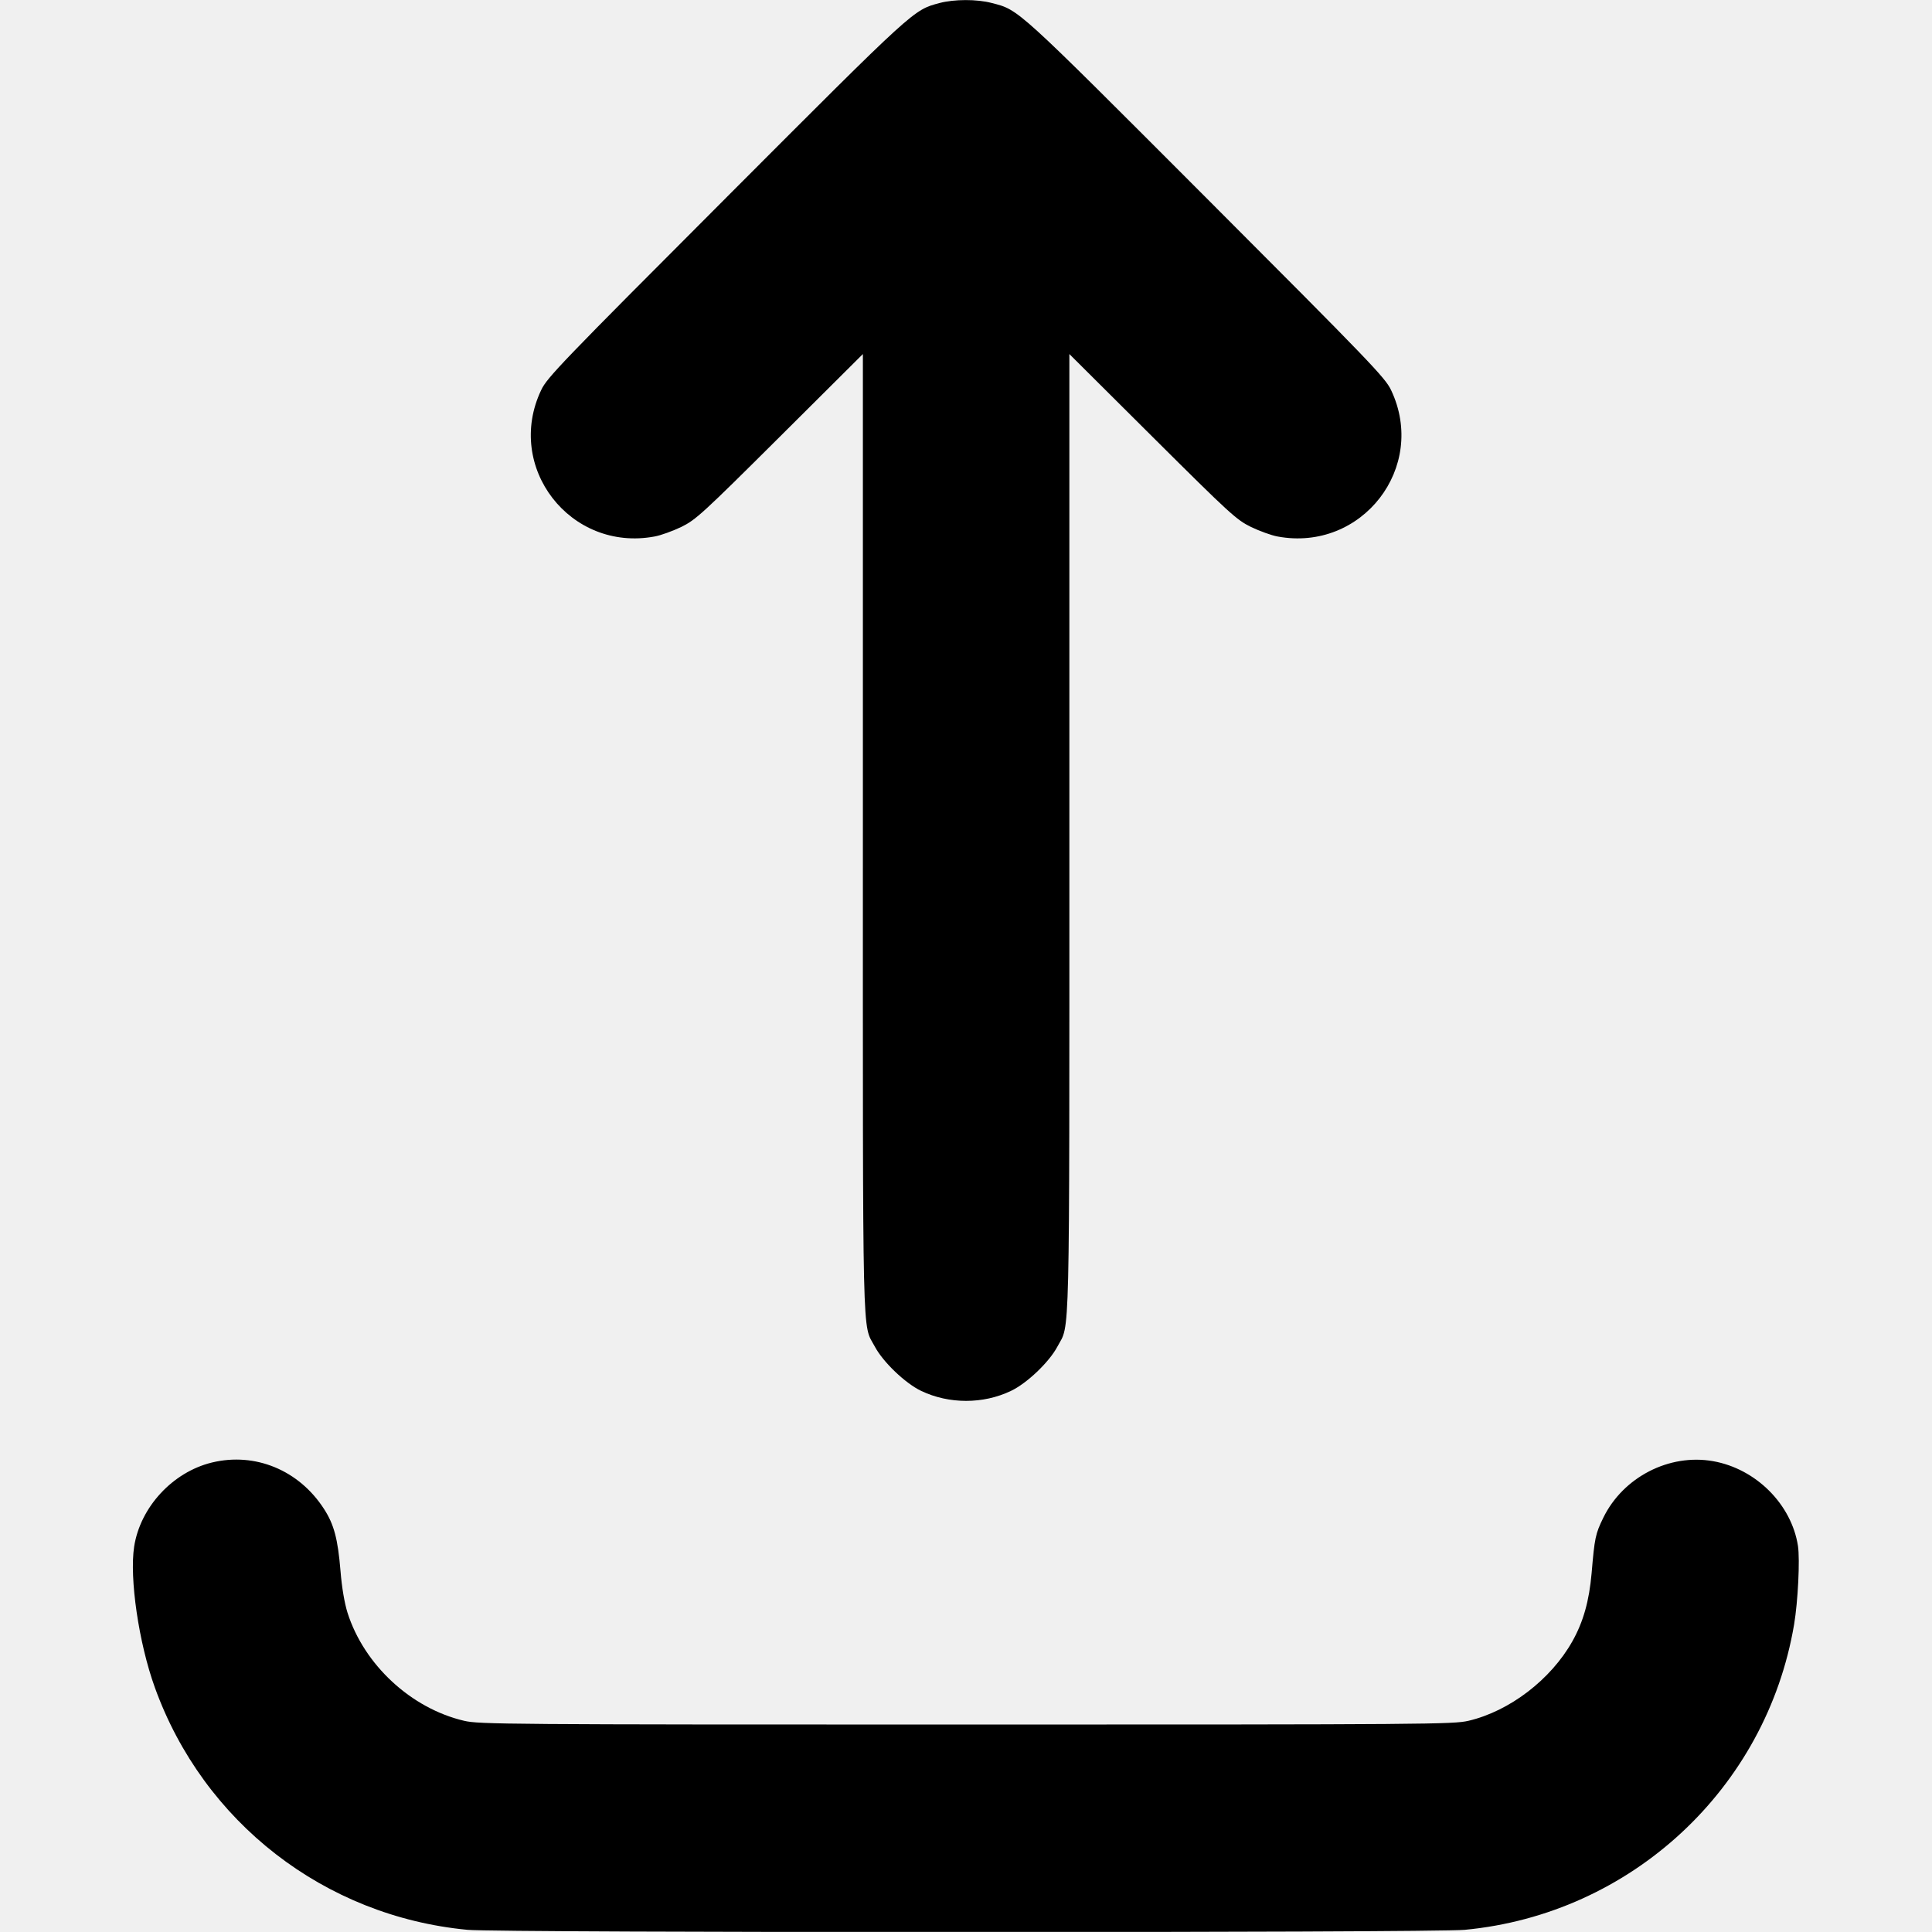
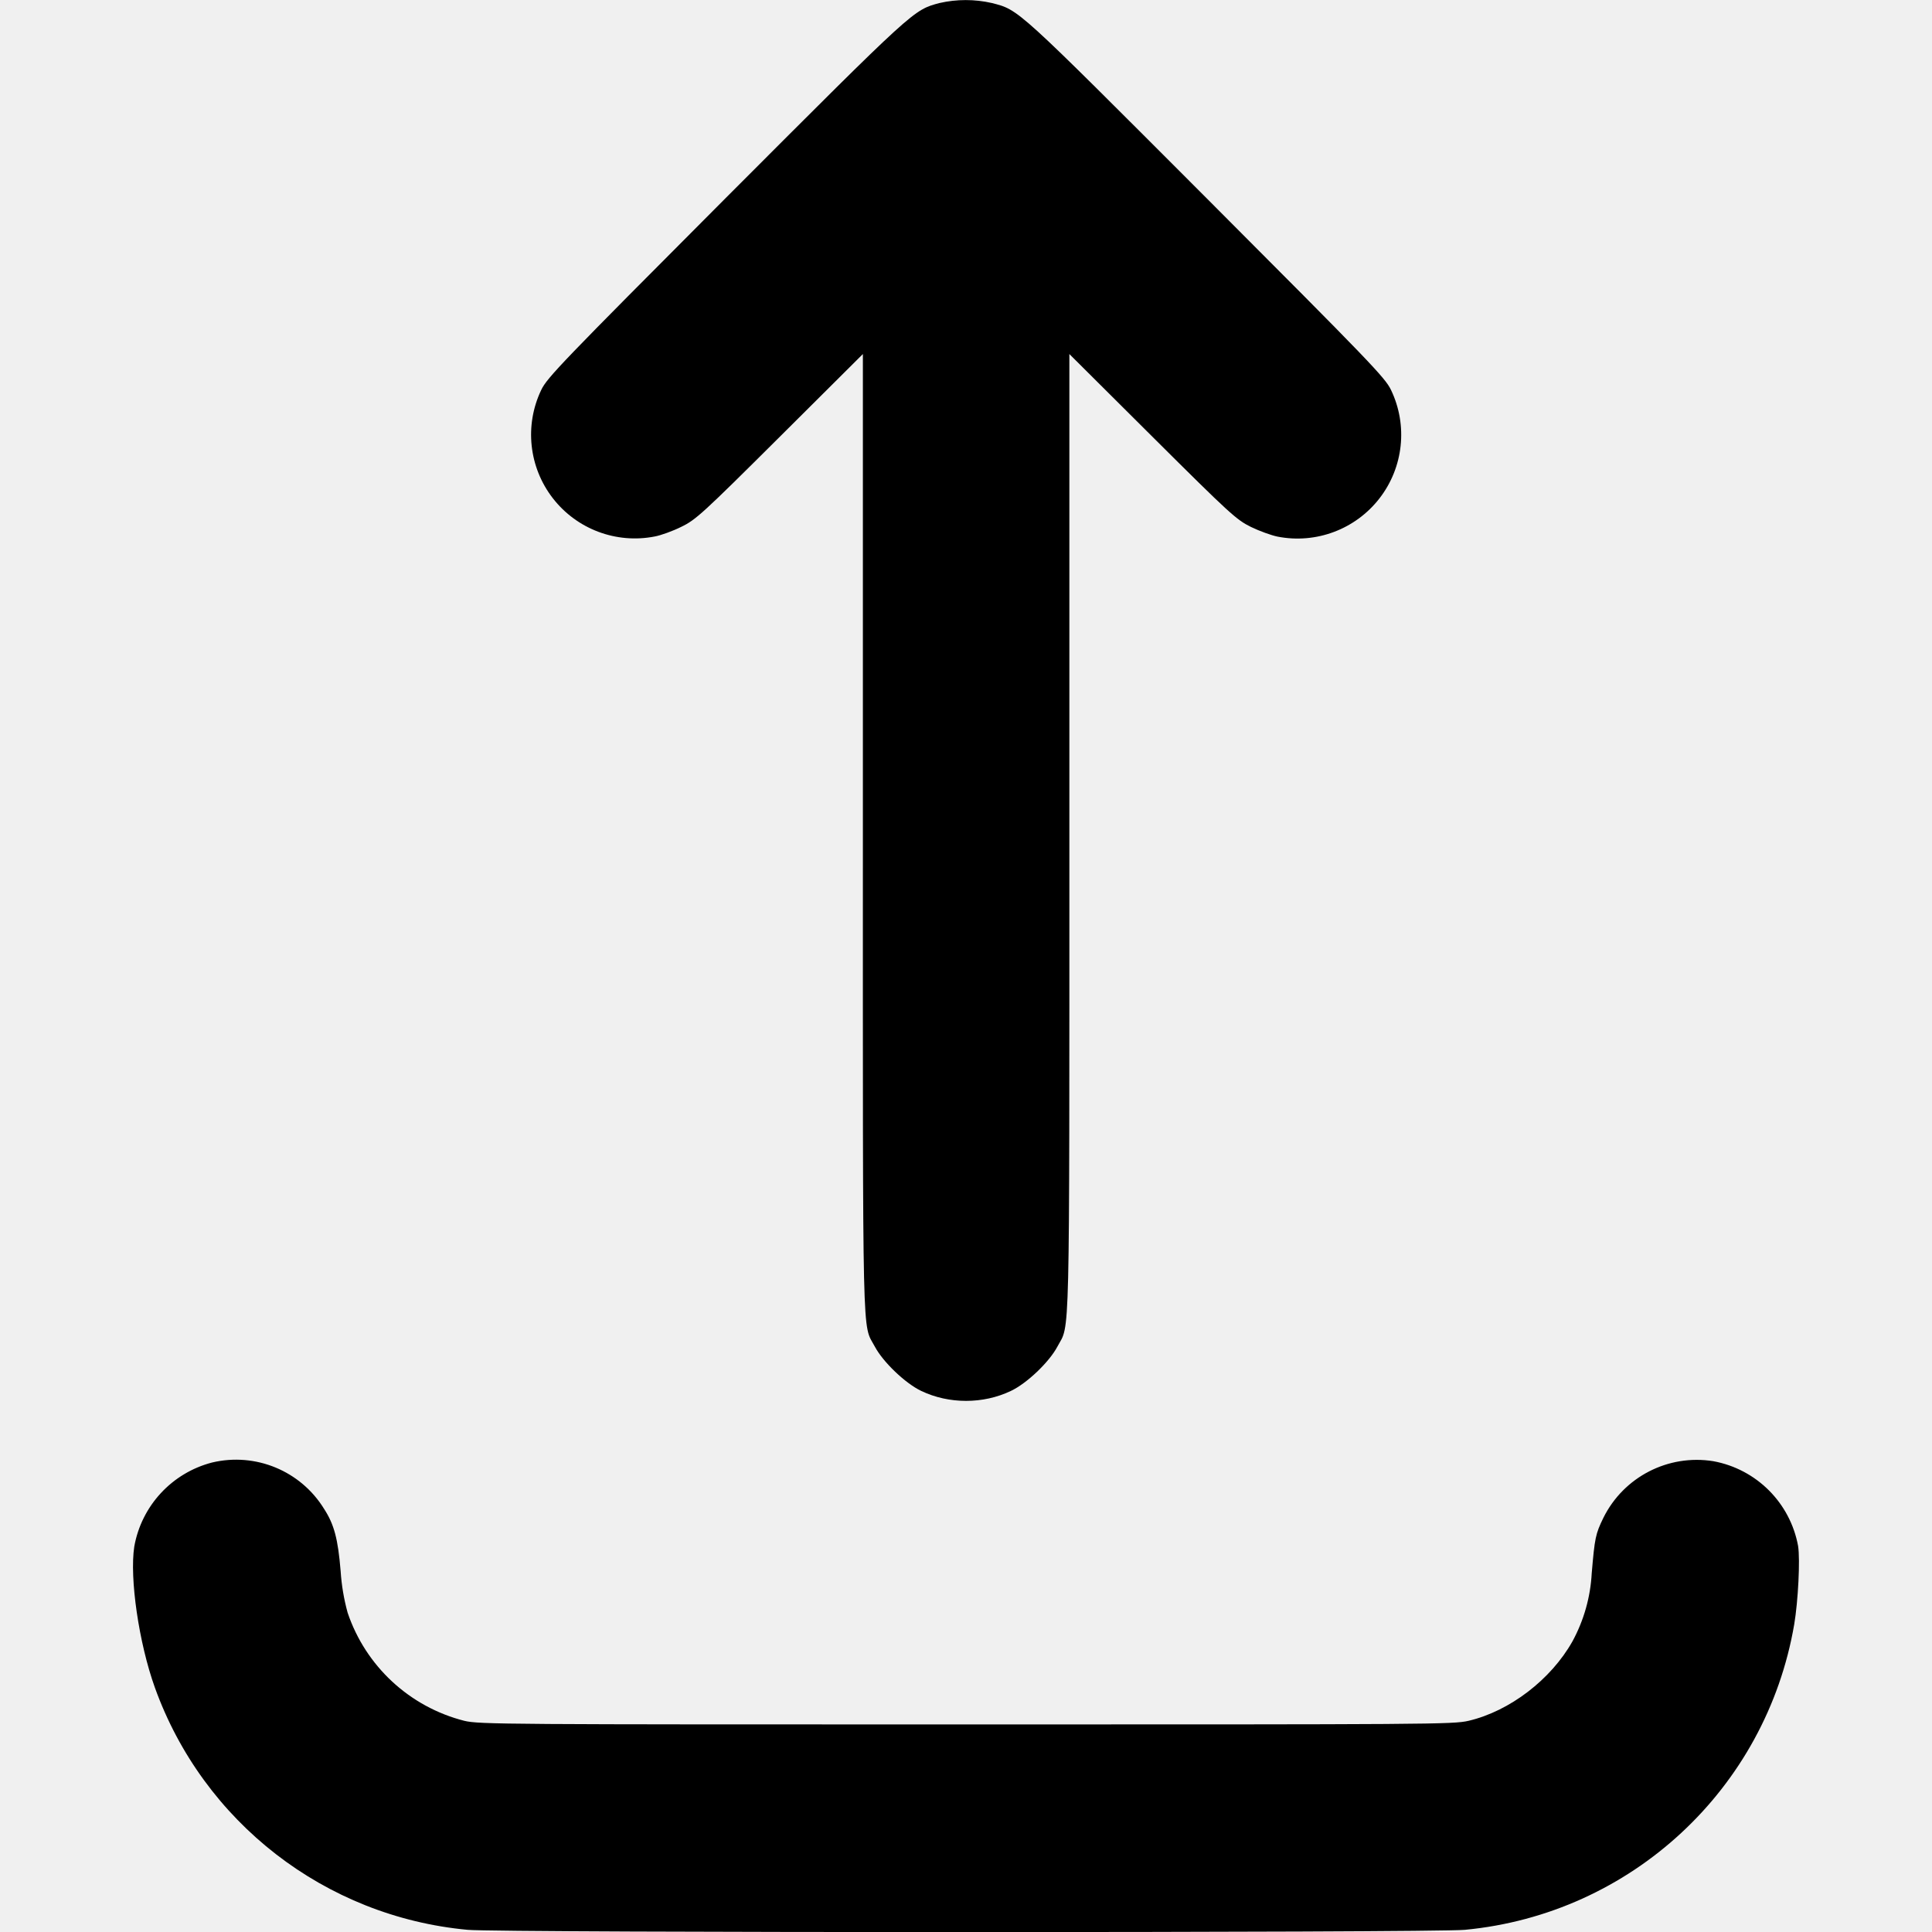
- <svg xmlns="http://www.w3.org/2000/svg" width="16" height="16" viewBox="0 0 16 16" fill="none">
-   <g clip-path="url(#clip0_8874_15310)">
-     <path fill-rule="evenodd" clip-rule="evenodd" d="M7.781 0.025C7.562 0.084 7.584 0.064 6.015 1.636C4.654 2.999 4.53 3.127 4.482 3.23C4.178 3.869 4.723 4.573 5.421 4.443C5.472 4.434 5.571 4.398 5.642 4.364C5.762 4.305 5.815 4.257 6.458 3.617L7.146 2.932V6.898C7.146 11.241 7.139 10.954 7.245 11.152C7.313 11.28 7.497 11.456 7.629 11.519C7.86 11.629 8.142 11.629 8.372 11.519C8.505 11.456 8.689 11.28 8.757 11.152C8.862 10.954 8.856 11.241 8.856 6.898V2.932L9.544 3.617C10.187 4.257 10.24 4.305 10.36 4.364C10.431 4.398 10.53 4.434 10.58 4.443C11.279 4.573 11.824 3.869 11.52 3.23C11.471 3.127 11.348 2.999 9.987 1.636C8.409 0.056 8.44 0.083 8.214 0.025C8.09 -0.008 7.903 -0.007 7.781 0.025ZM1.755 12.112C1.43 12.191 1.162 12.481 1.111 12.808C1.071 13.07 1.149 13.606 1.282 13.974C1.684 15.091 2.688 15.87 3.872 15.982C4.132 16.007 11.87 16.007 12.13 15.982C13.507 15.852 14.628 14.813 14.858 13.453C14.89 13.262 14.907 12.917 14.89 12.803C14.837 12.459 14.543 12.164 14.188 12.101C13.824 12.036 13.442 12.233 13.278 12.569C13.212 12.704 13.206 12.736 13.181 13.029C13.161 13.258 13.112 13.432 13.022 13.592C12.844 13.909 12.502 14.171 12.161 14.251C12.033 14.28 11.844 14.282 8.001 14.282C4.188 14.282 3.968 14.28 3.844 14.251C3.404 14.148 3.015 13.787 2.878 13.356C2.853 13.276 2.831 13.148 2.82 13.011C2.798 12.744 2.766 12.624 2.683 12.496C2.476 12.175 2.113 12.025 1.755 12.112Z" fill="currentColor" />
+ <svg xmlns="http://www.w3.org/2000/svg" width="16" height="16" fill="none">
+   <g clip-path="url(#a)">
+     <path fill="currentColor" fill-rule="evenodd" d="M7.78.025c-.218.06-.196.039-1.765 1.61C4.654 3 4.53 3.128 4.482 3.23a.859.859 0 0 0 .94 1.213c.05-.009.15-.045.22-.08.12-.058.173-.106.816-.746l.688-.685v3.966c0 4.343-.007 4.056.099 4.254.068.128.252.304.384.367.23.11.513.11.743 0 .133-.063.317-.239.385-.367.105-.198.099.089.099-4.254V2.932l.688.685c.643.64.696.688.816.747.07.034.17.07.22.08a.859.859 0 0 0 .94-1.214c-.049-.103-.172-.23-1.533-1.594C8.409.056 8.44.083 8.214.025a.972.972 0 0 0-.433 0ZM1.756 12.112a.878.878 0 0 0-.644.696c-.04.262.038.798.17 1.166a3.052 3.052 0 0 0 2.591 2.008c.26.025 7.998.025 8.258 0a3.06 3.06 0 0 0 2.728-2.53c.032-.19.05-.535.032-.649a.874.874 0 0 0-.702-.702.863.863 0 0 0-.91.468c-.066.135-.072.167-.097.46a1.33 1.33 0 0 1-.159.563c-.178.317-.52.579-.861.659-.128.03-.317.03-4.16.03-3.813 0-4.033 0-4.157-.03a1.378 1.378 0 0 1-.966-.895 1.718 1.718 0 0 1-.058-.345c-.022-.267-.054-.387-.137-.515a.856.856 0 0 0-.928-.384Z" clip-rule="evenodd" />
  </g>
  <defs>
-     <clipPath id="clip0_8874_15310">
-       <rect width="16" height="16" fill="white" transform="translate(0 -0.000732422)" />
+     <clipPath id="a">
+       <path fill="#fff" d="M0 0h16v16H0z" />
    </clipPath>
  </defs>
</svg>
